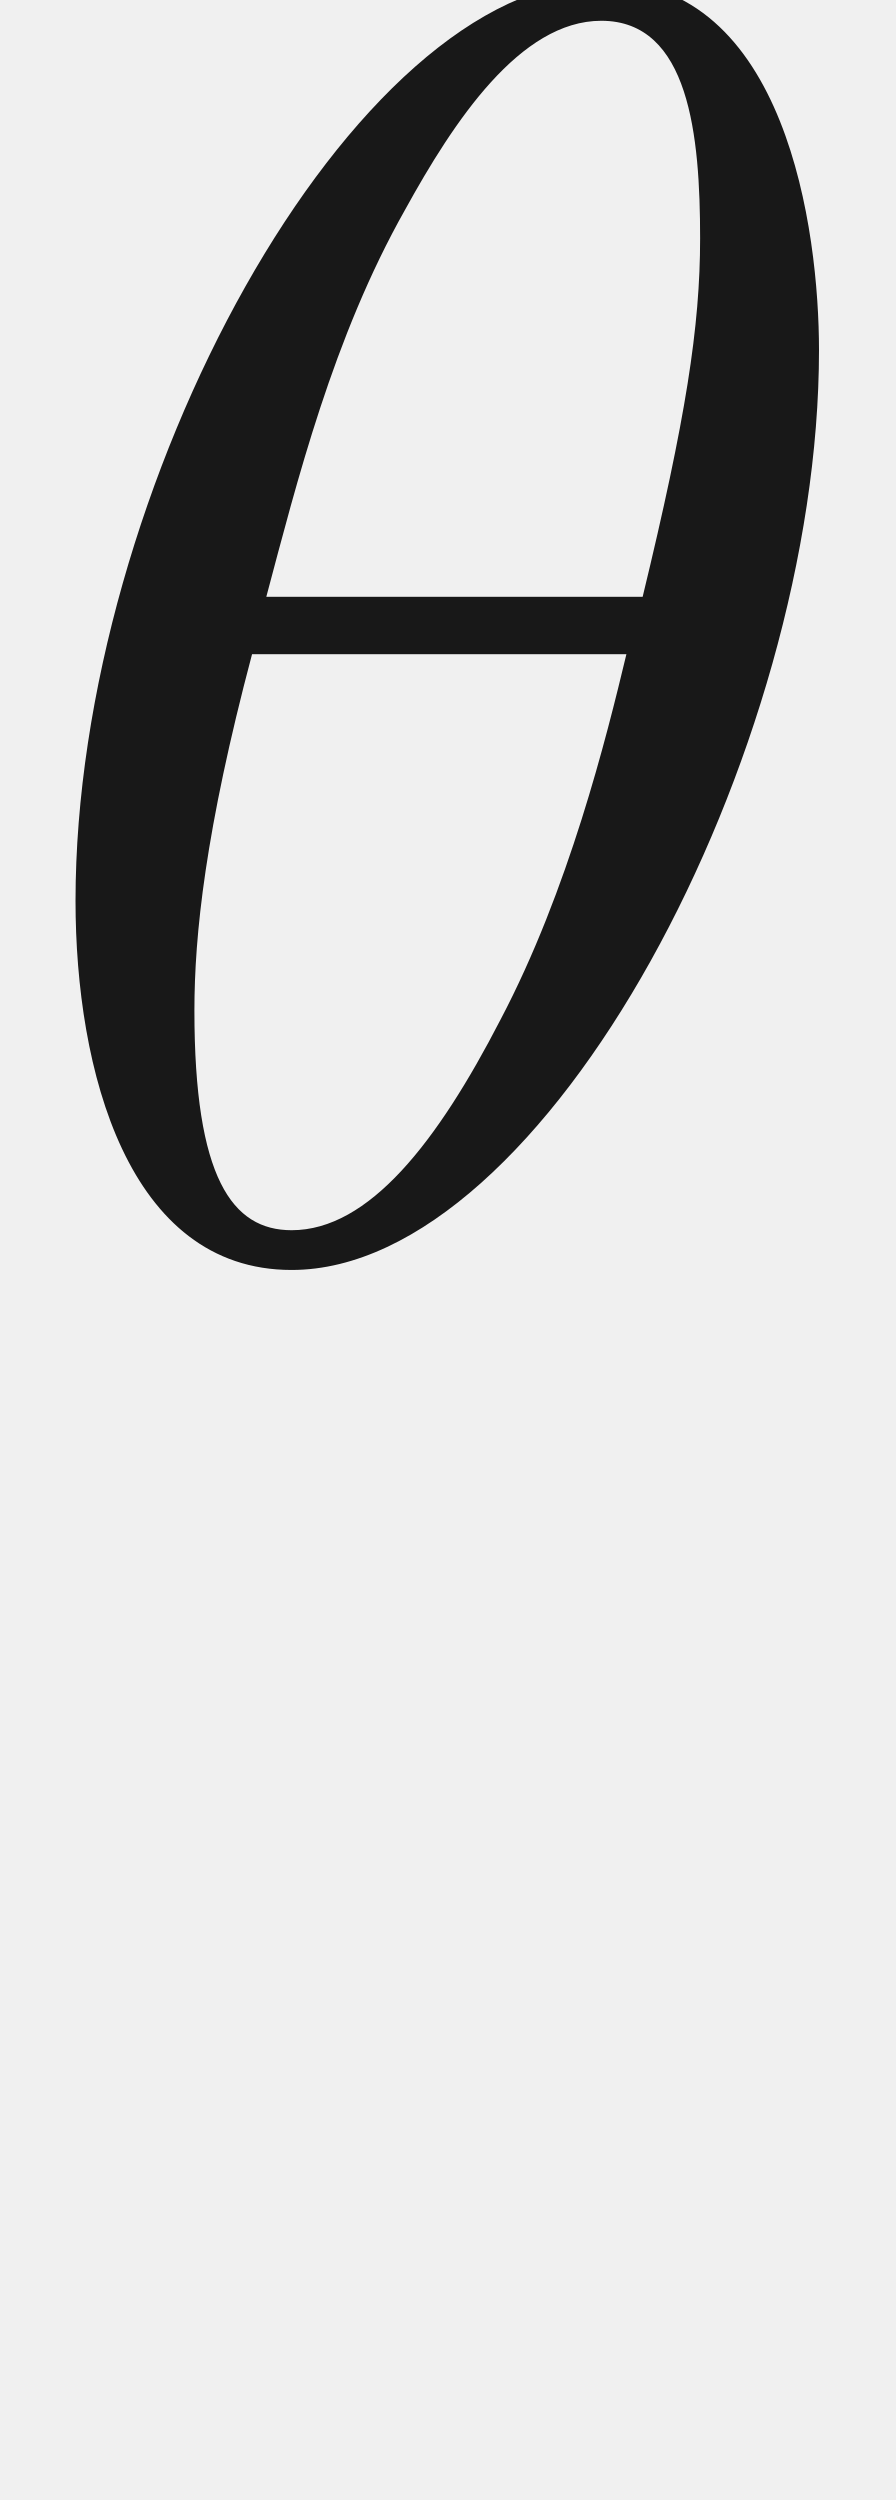
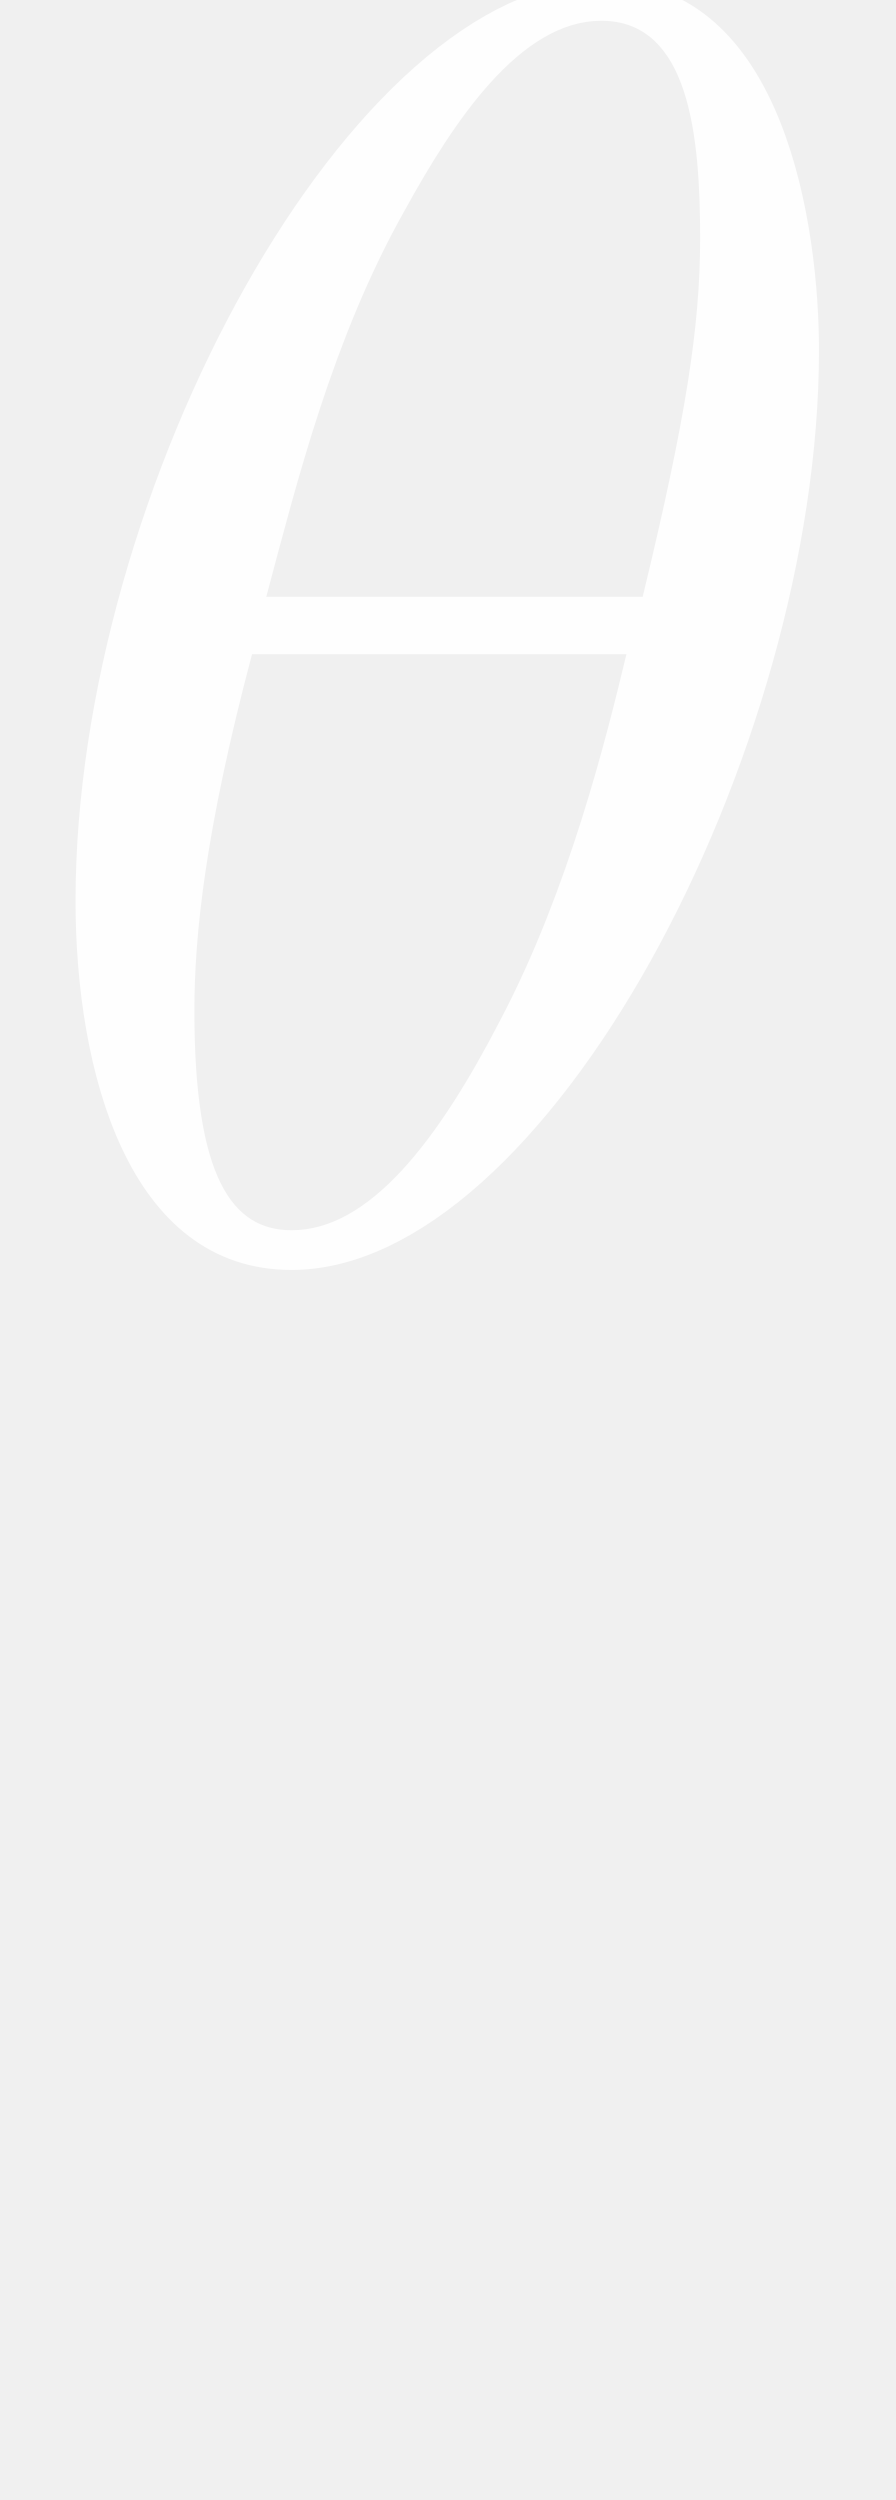
- <svg xmlns="http://www.w3.org/2000/svg" xmlns:ns1="http://github.com/leegao/readme2tex/" xmlns:xlink="http://www.w3.org/1999/xlink" version="1.1" width="4.954pt" height="13.837pt" viewBox="-52.075 -68.956 4.954 13.837" ns1:offset="3.552713678800501e-15">
+ <svg xmlns="http://www.w3.org/2000/svg" xmlns:ns1="http://github.com/leegao/readme2tex/" xmlns:xlink="http://www.w3.org/1999/xlink" fill="white" version="1.1" width="4.954pt" height="13.837pt" viewBox="-52.075 -68.956 4.954 13.837" ns1:offset="3.552713678800501e-15">
  <defs>
    <path id="g0-18" d="M4.533-4.981C4.533-5.639 4.354-7.024 3.337-7.024C1.953-7.024 .418-4.214 .418-1.933C.418-.996 .707 .11 1.614 .11C3.019 .11 4.533-2.75 4.533-4.981ZM1.474-3.616C1.644-4.254 1.843-5.051 2.242-5.758C2.511-6.247 2.879-6.804 3.328-6.804C3.816-6.804 3.875-6.167 3.875-5.599C3.875-5.111 3.796-4.603 3.557-3.616H1.474ZM3.467-3.298C3.357-2.839 3.148-1.993 2.77-1.275C2.421-.598 2.042-.11 1.614-.11C1.285-.11 1.076-.399 1.076-1.325C1.076-1.743 1.136-2.321 1.395-3.298H3.467Z" />
    <path id="g1-97" d="M3.318-.757C3.357-.359 3.626 .06 4.095 .06C4.304 .06 4.912-.08 4.912-.887V-1.445H4.663V-.887C4.663-.309 4.413-.249 4.304-.249C3.975-.249 3.935-.697 3.935-.747V-2.74C3.935-3.158 3.935-3.547 3.577-3.915C3.188-4.304 2.69-4.463 2.212-4.463C1.395-4.463 .707-3.995 .707-3.337C.707-3.039 .907-2.869 1.166-2.869C1.445-2.869 1.624-3.068 1.624-3.328C1.624-3.447 1.574-3.776 1.116-3.786C1.385-4.134 1.873-4.244 2.192-4.244C2.68-4.244 3.248-3.856 3.248-2.969V-2.6C2.74-2.57 2.042-2.54 1.415-2.242C.667-1.903 .418-1.385 .418-.946C.418-.139 1.385 .11 2.012 .11C2.67 .11 3.128-.289 3.318-.757ZM3.248-2.391V-1.395C3.248-.448 2.531-.11 2.082-.11C1.594-.11 1.186-.458 1.186-.956C1.186-1.504 1.604-2.331 3.248-2.391Z" />
  </defs>
  <g id="page1" fill-opacity="0.9">
    <use x="-52.075" y="-62.037" xlink:href="#g0-18" />
  </g>
</svg>
